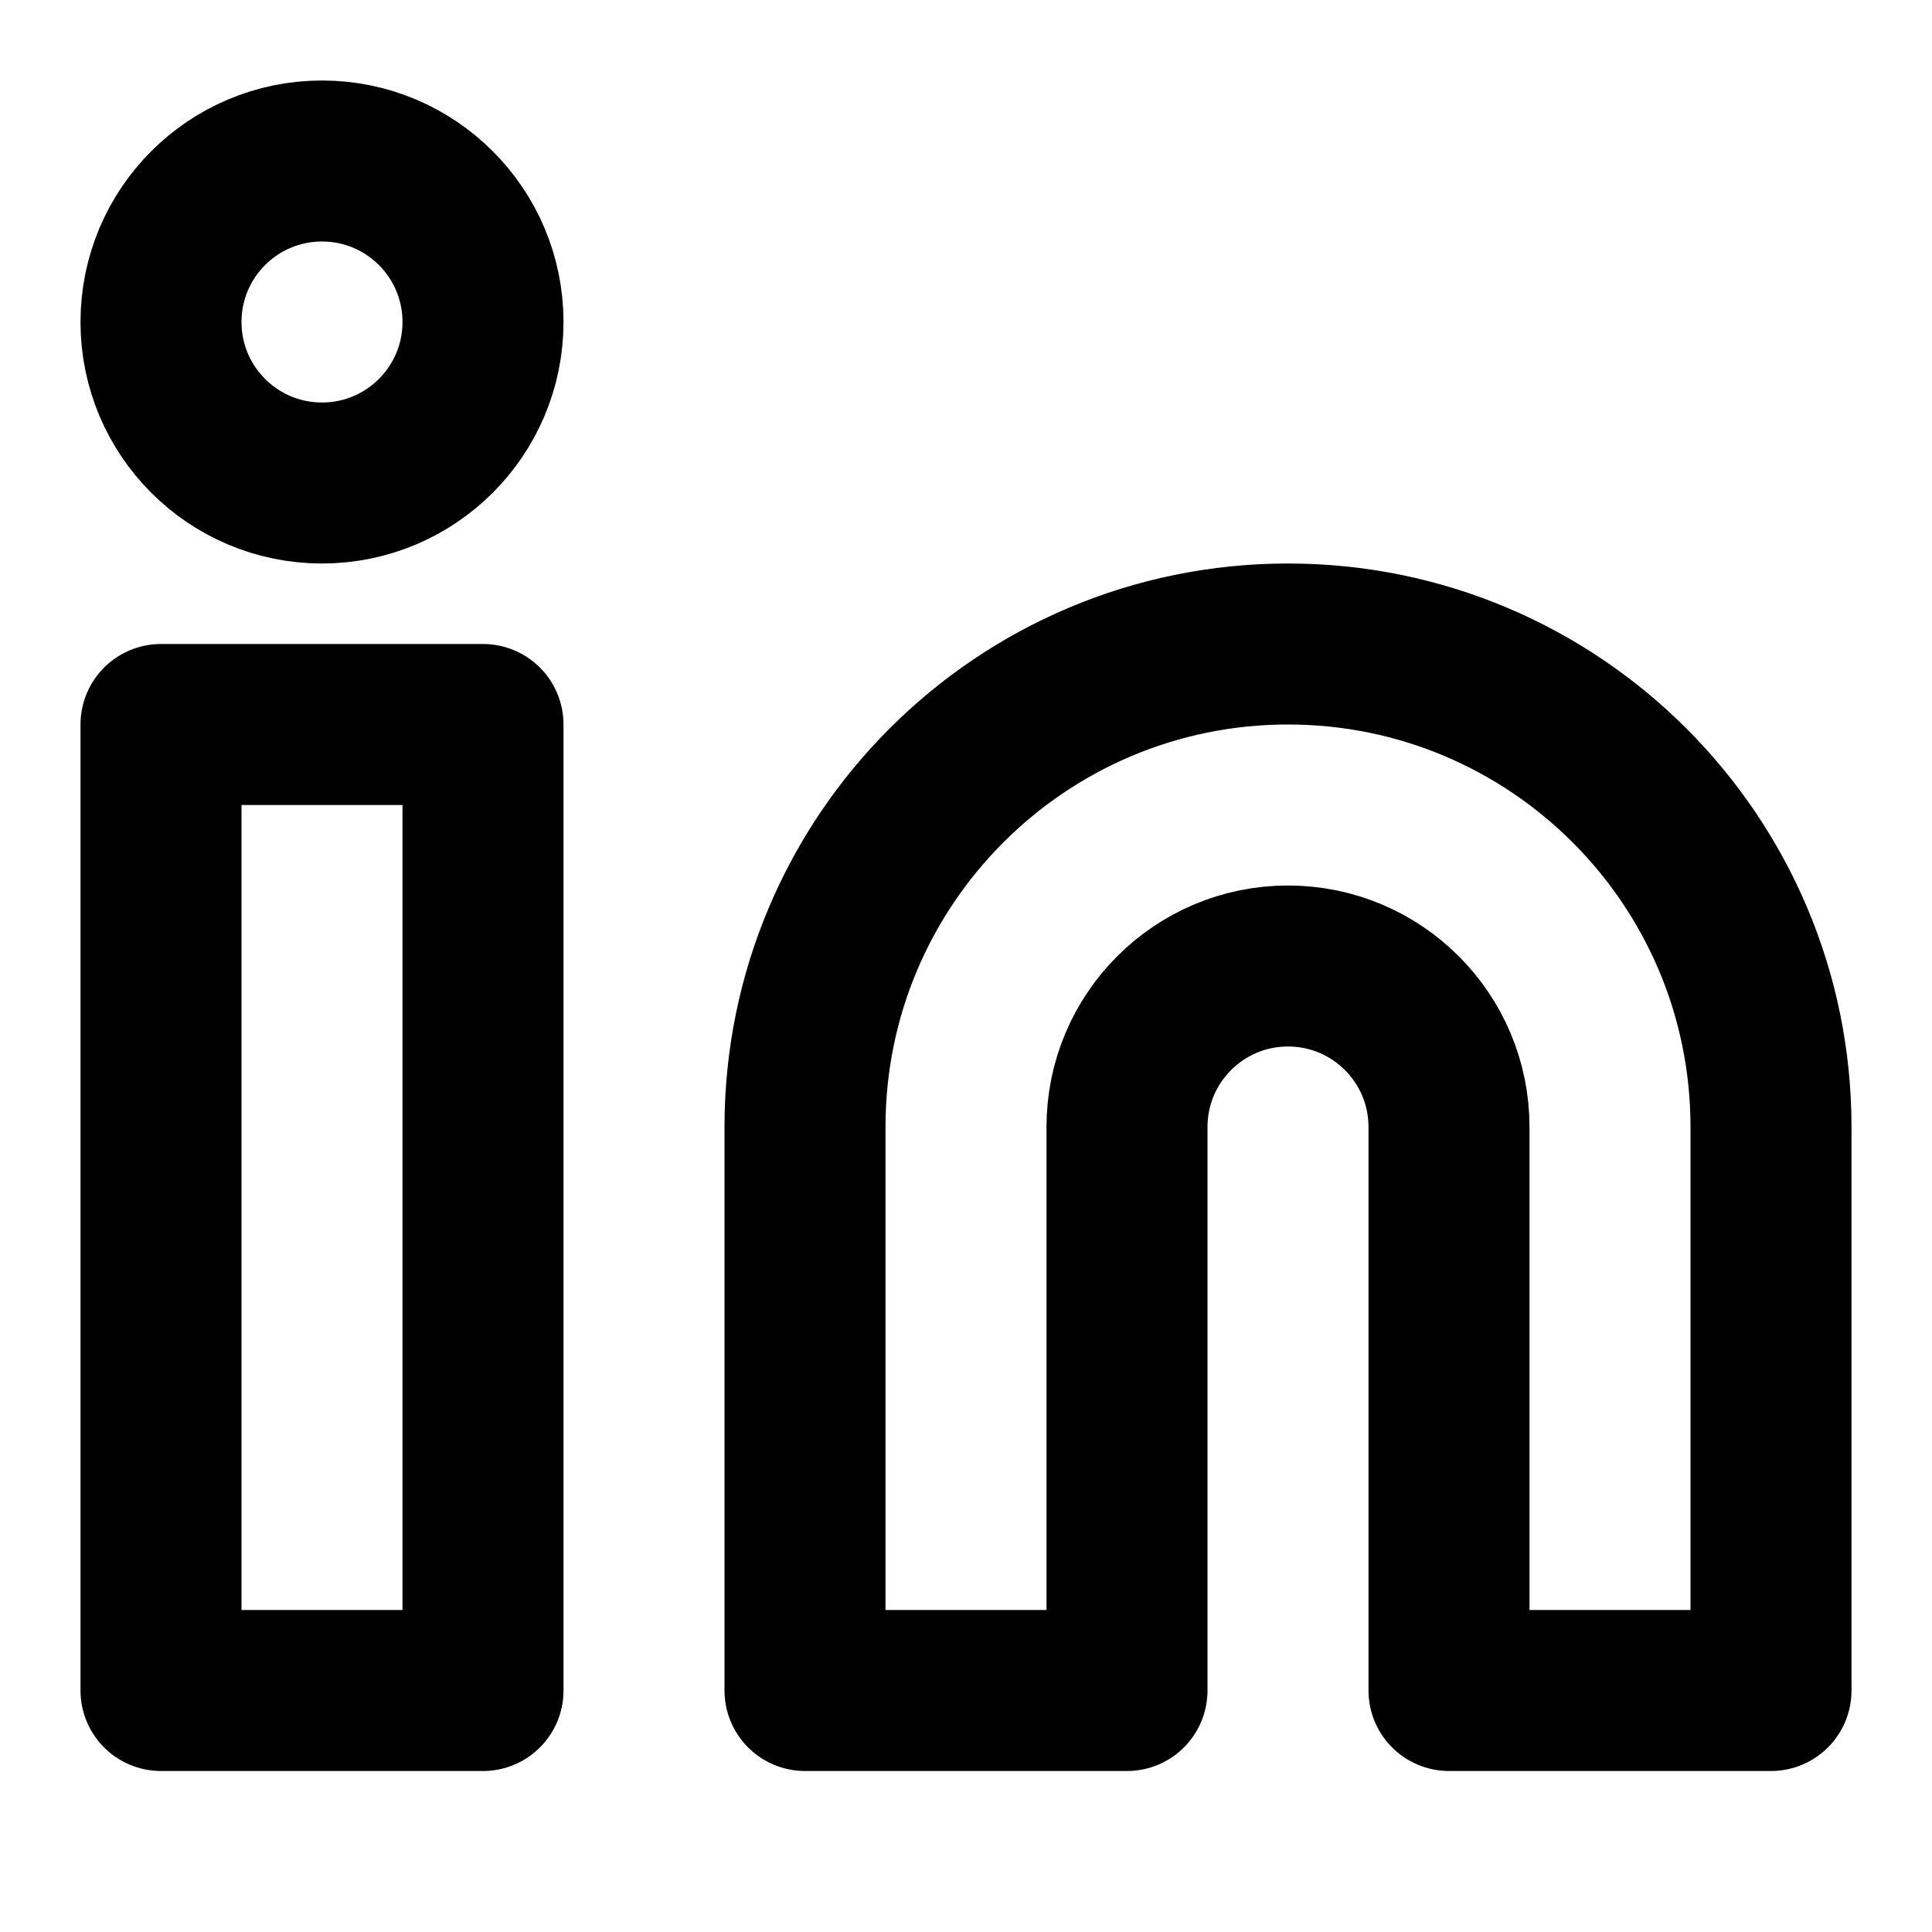
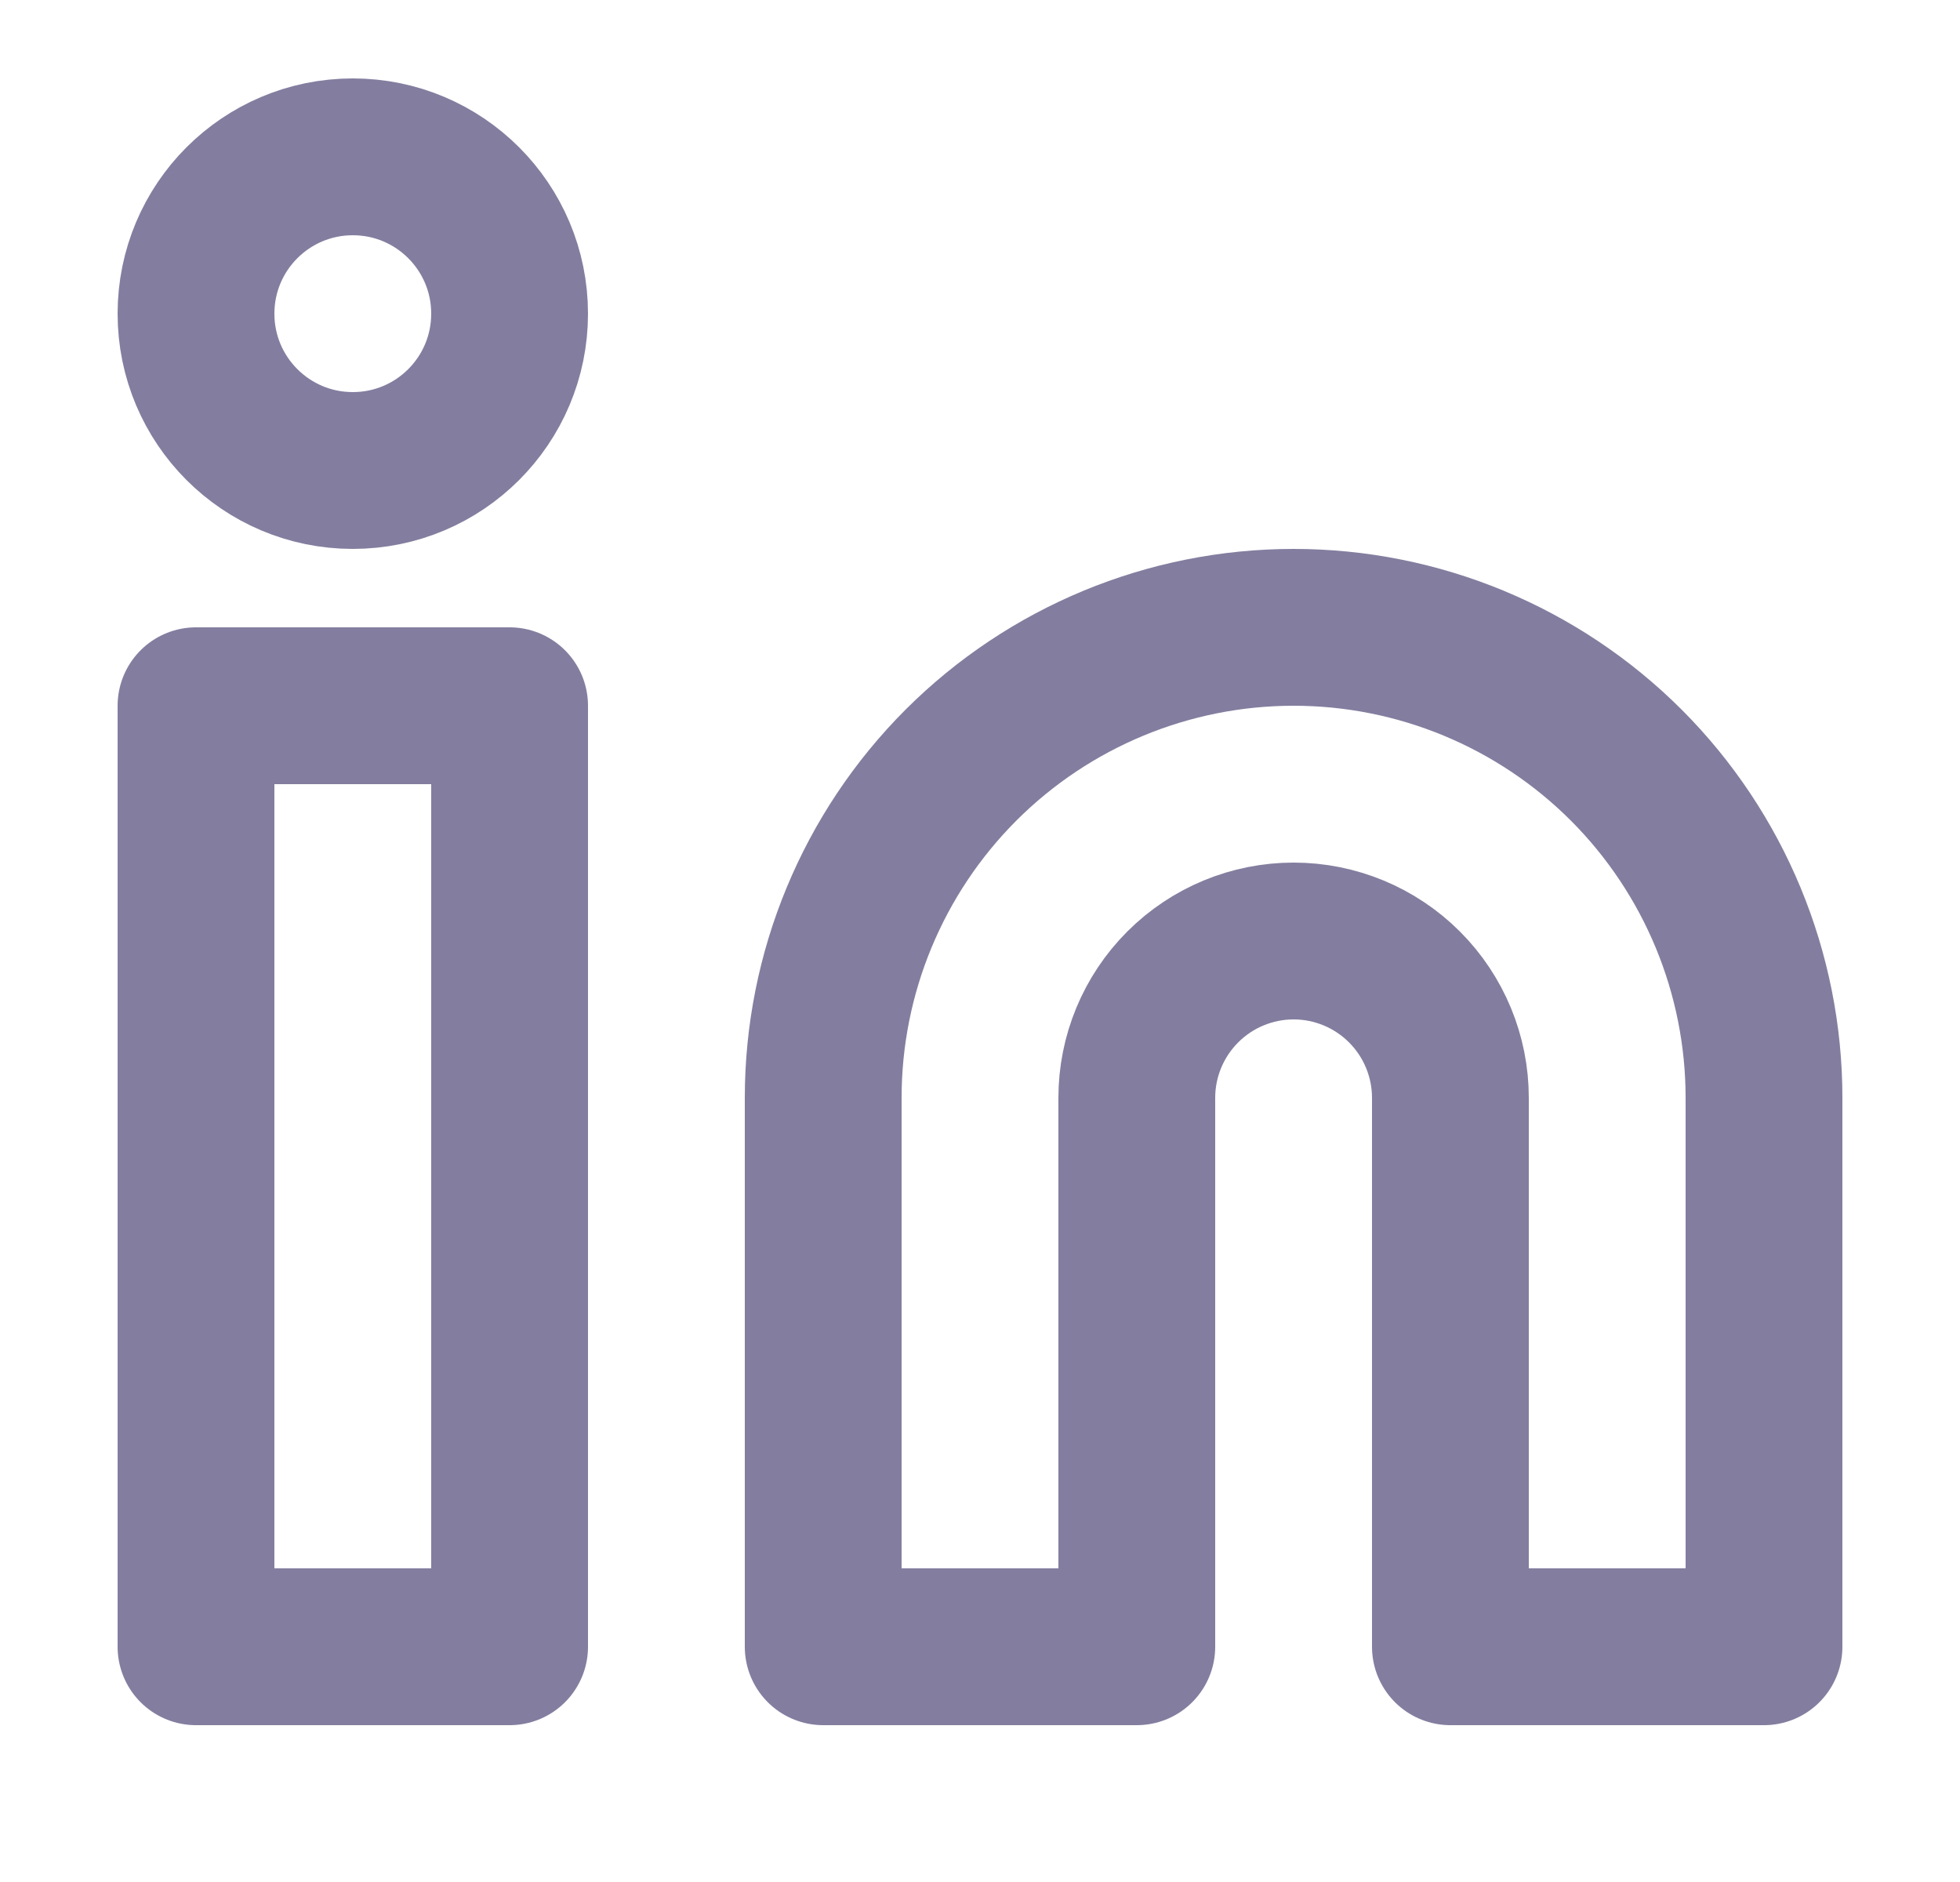
- <svg xmlns="http://www.w3.org/2000/svg" width="24" height="24" viewBox="0 0 24 24" fill="none" stroke="currentColor" stroke-width="2" stroke-linecap="round" stroke-linejoin="round" class="feather feather-linkedin">
-   <path d="M16 8a6 6 0 0 1 6 6v7h-4v-7a2 2 0 0 0-2-2 2 2 0 0 0-2 2v7h-4v-7a6 6 0 0 1 6-6z" />
-   <rect x="2" y="9" width="4" height="12" />
-   <circle cx="4" cy="4" r="2" />
+ <svg xmlns="http://www.w3.org/2000/svg" width="25" height="24" viewBox="0 0 25 24" fill="none">
+   <g id="linkedin">
+     <path id="Vector" d="M16.5 8C18.091 8 19.617 8.632 20.743 9.757C21.868 10.883 22.5 12.409 22.5 14V21H18.5V14C18.5 13.47 18.289 12.961 17.914 12.586C17.539 12.211 17.03 12 16.5 12C15.97 12 15.461 12.211 15.086 12.586C14.711 12.961 14.5 13.47 14.5 14V21H10.5V14C10.5 12.409 11.132 10.883 12.257 9.757C13.383 8.632 14.909 8 16.5 8V8Z" stroke="#837E9F" stroke-width="2" stroke-linecap="round" stroke-linejoin="round" />
+     <path id="Vector_2" d="M6.5 9H2.5V21H6.5V9Z" stroke="#837E9F" stroke-width="2" stroke-linecap="round" stroke-linejoin="round" />
+     <path id="Vector_3" d="M4.5 6C5.605 6 6.5 5.105 6.5 4C6.5 2.895 5.605 2 4.5 2C3.395 2 2.5 2.895 2.5 4C2.5 5.105 3.395 6 4.5 6Z" stroke="#837E9F" stroke-width="2" stroke-linecap="round" stroke-linejoin="round" />
+   </g>
</svg>
